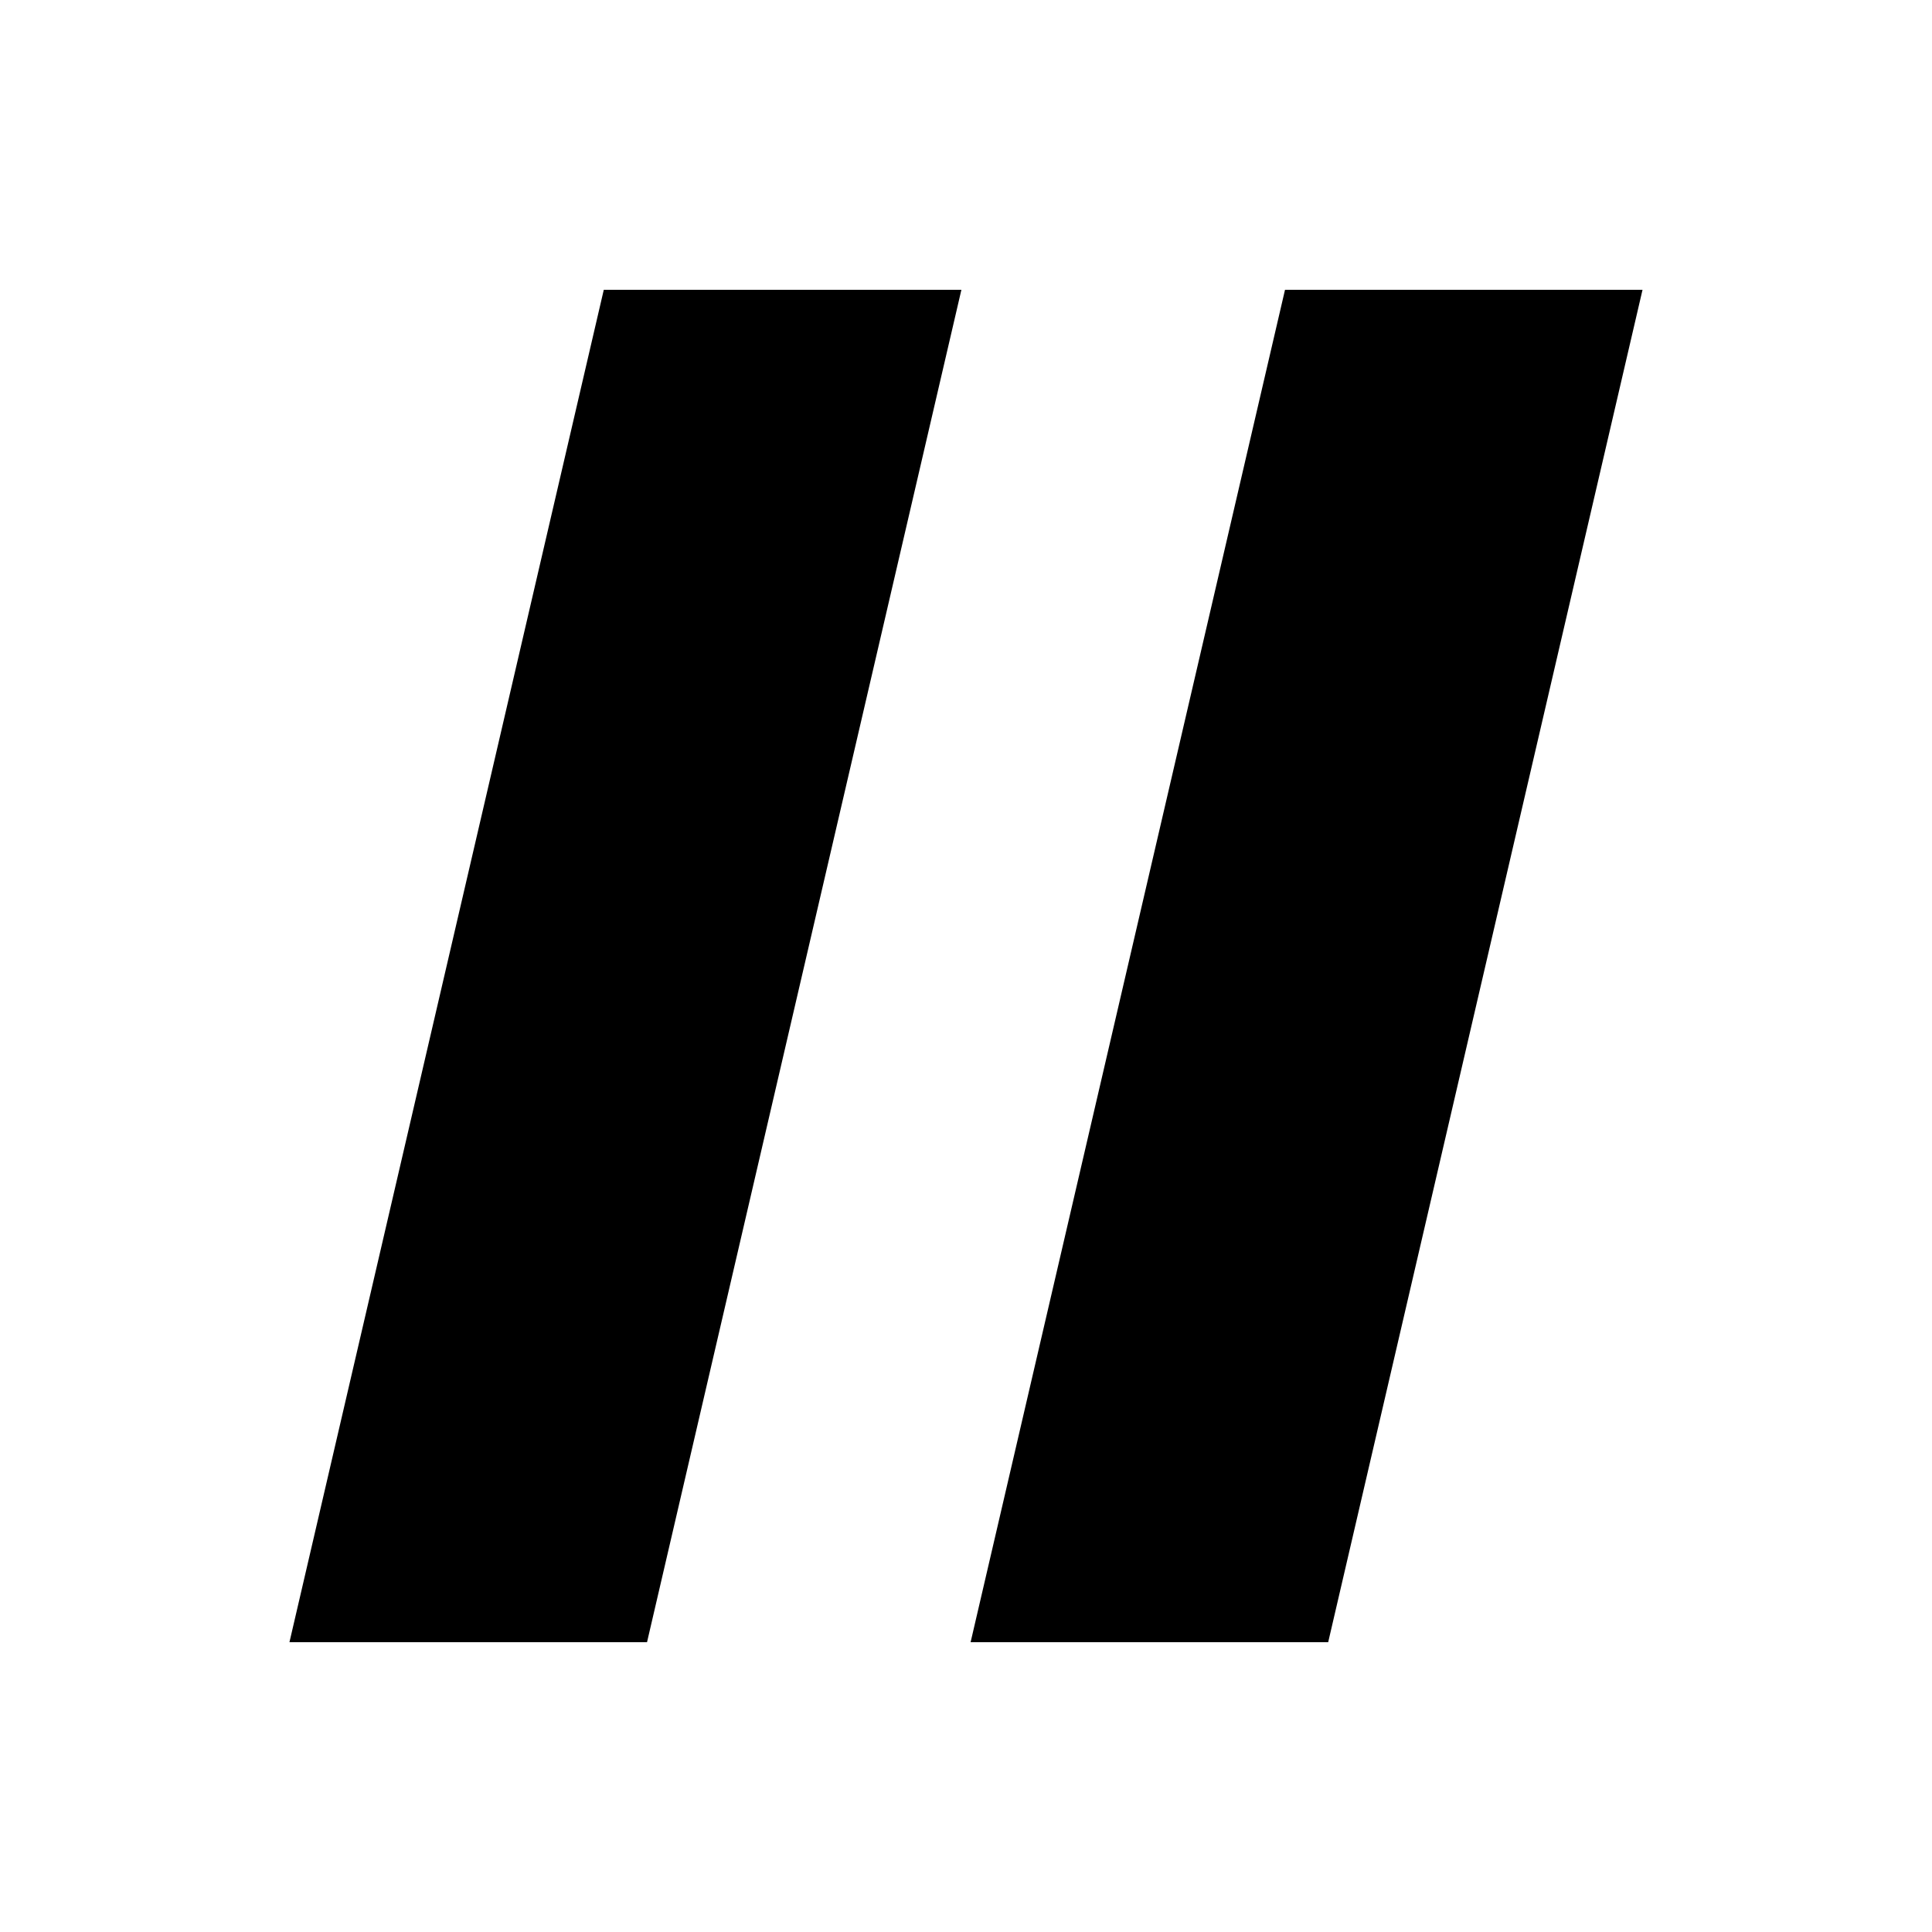
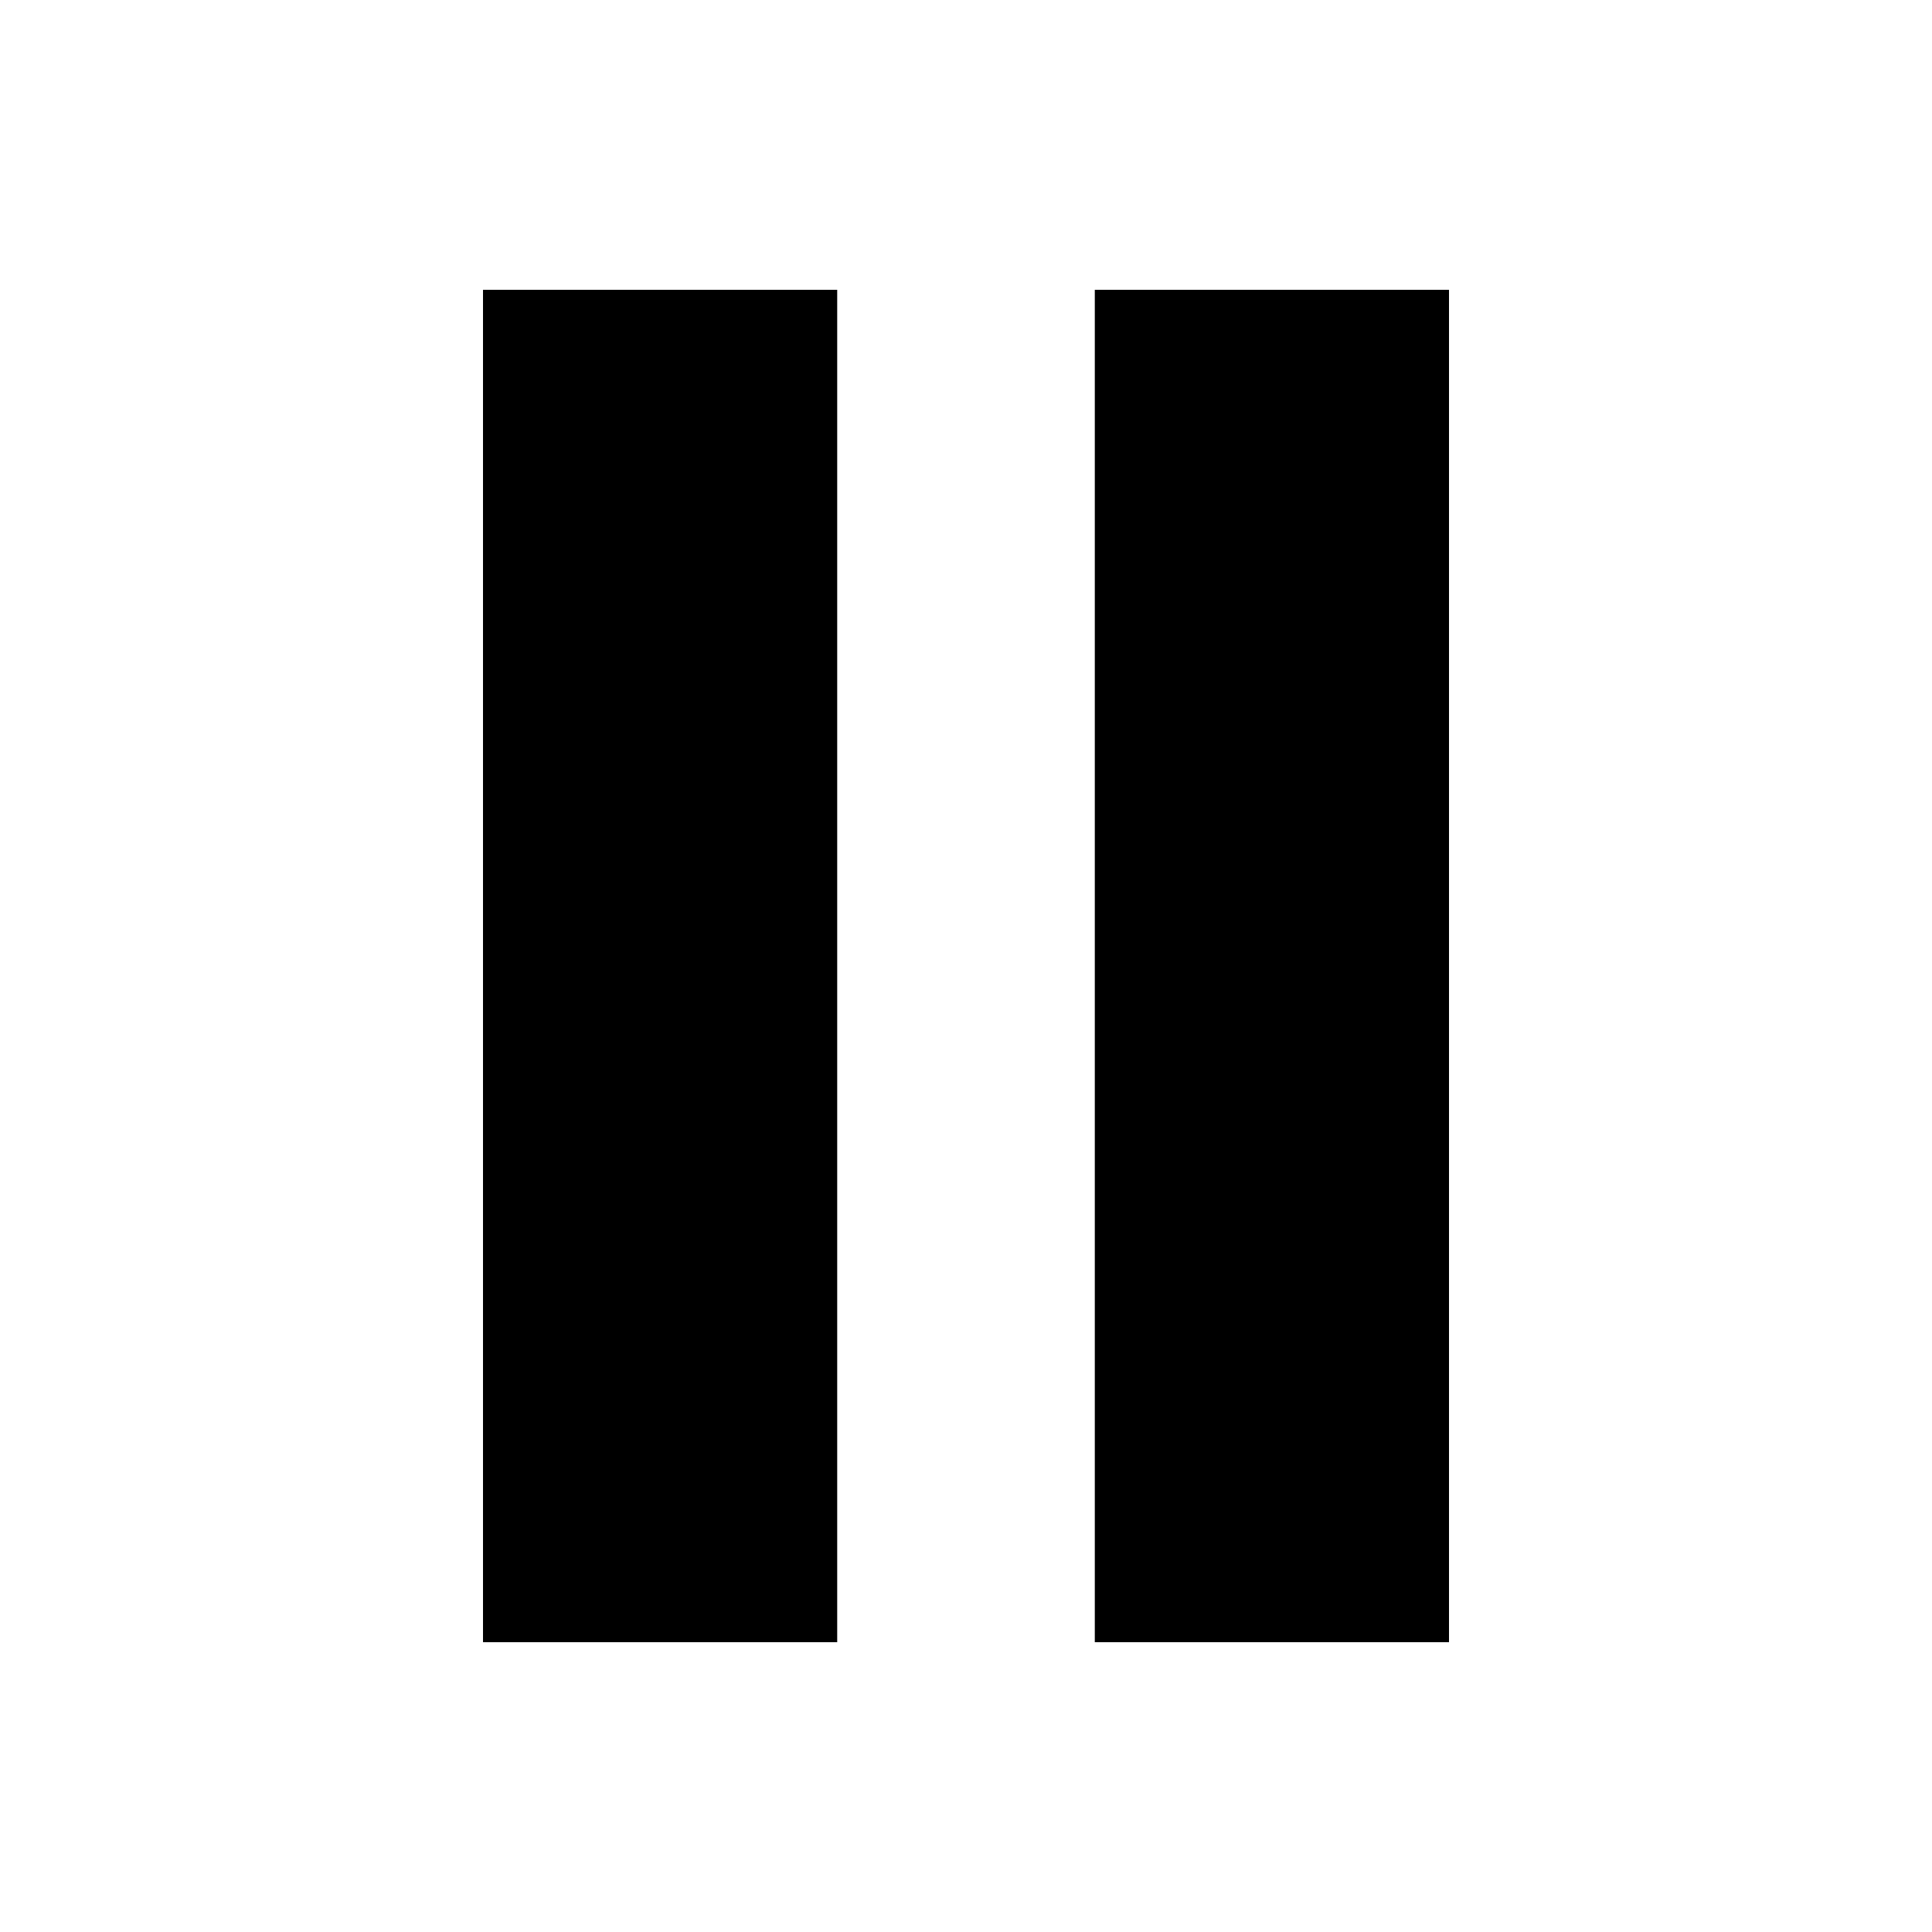
<svg xmlns="http://www.w3.org/2000/svg" version="1.1" viewBox="0 0 60 60" xml:space="preserve">
-   <path d="M8.989,51l9.762-42h11.106l-9.763,42H8.989z M30.143,51l9.764-42H51.01l-9.762,42H30.143z" />
+   <g>
+     <polyline points="26,51 15,51 15,9 26,9" />
+     <polyline points="45,51 34,51 34,9 45,9" />
+   </g>
</svg>
